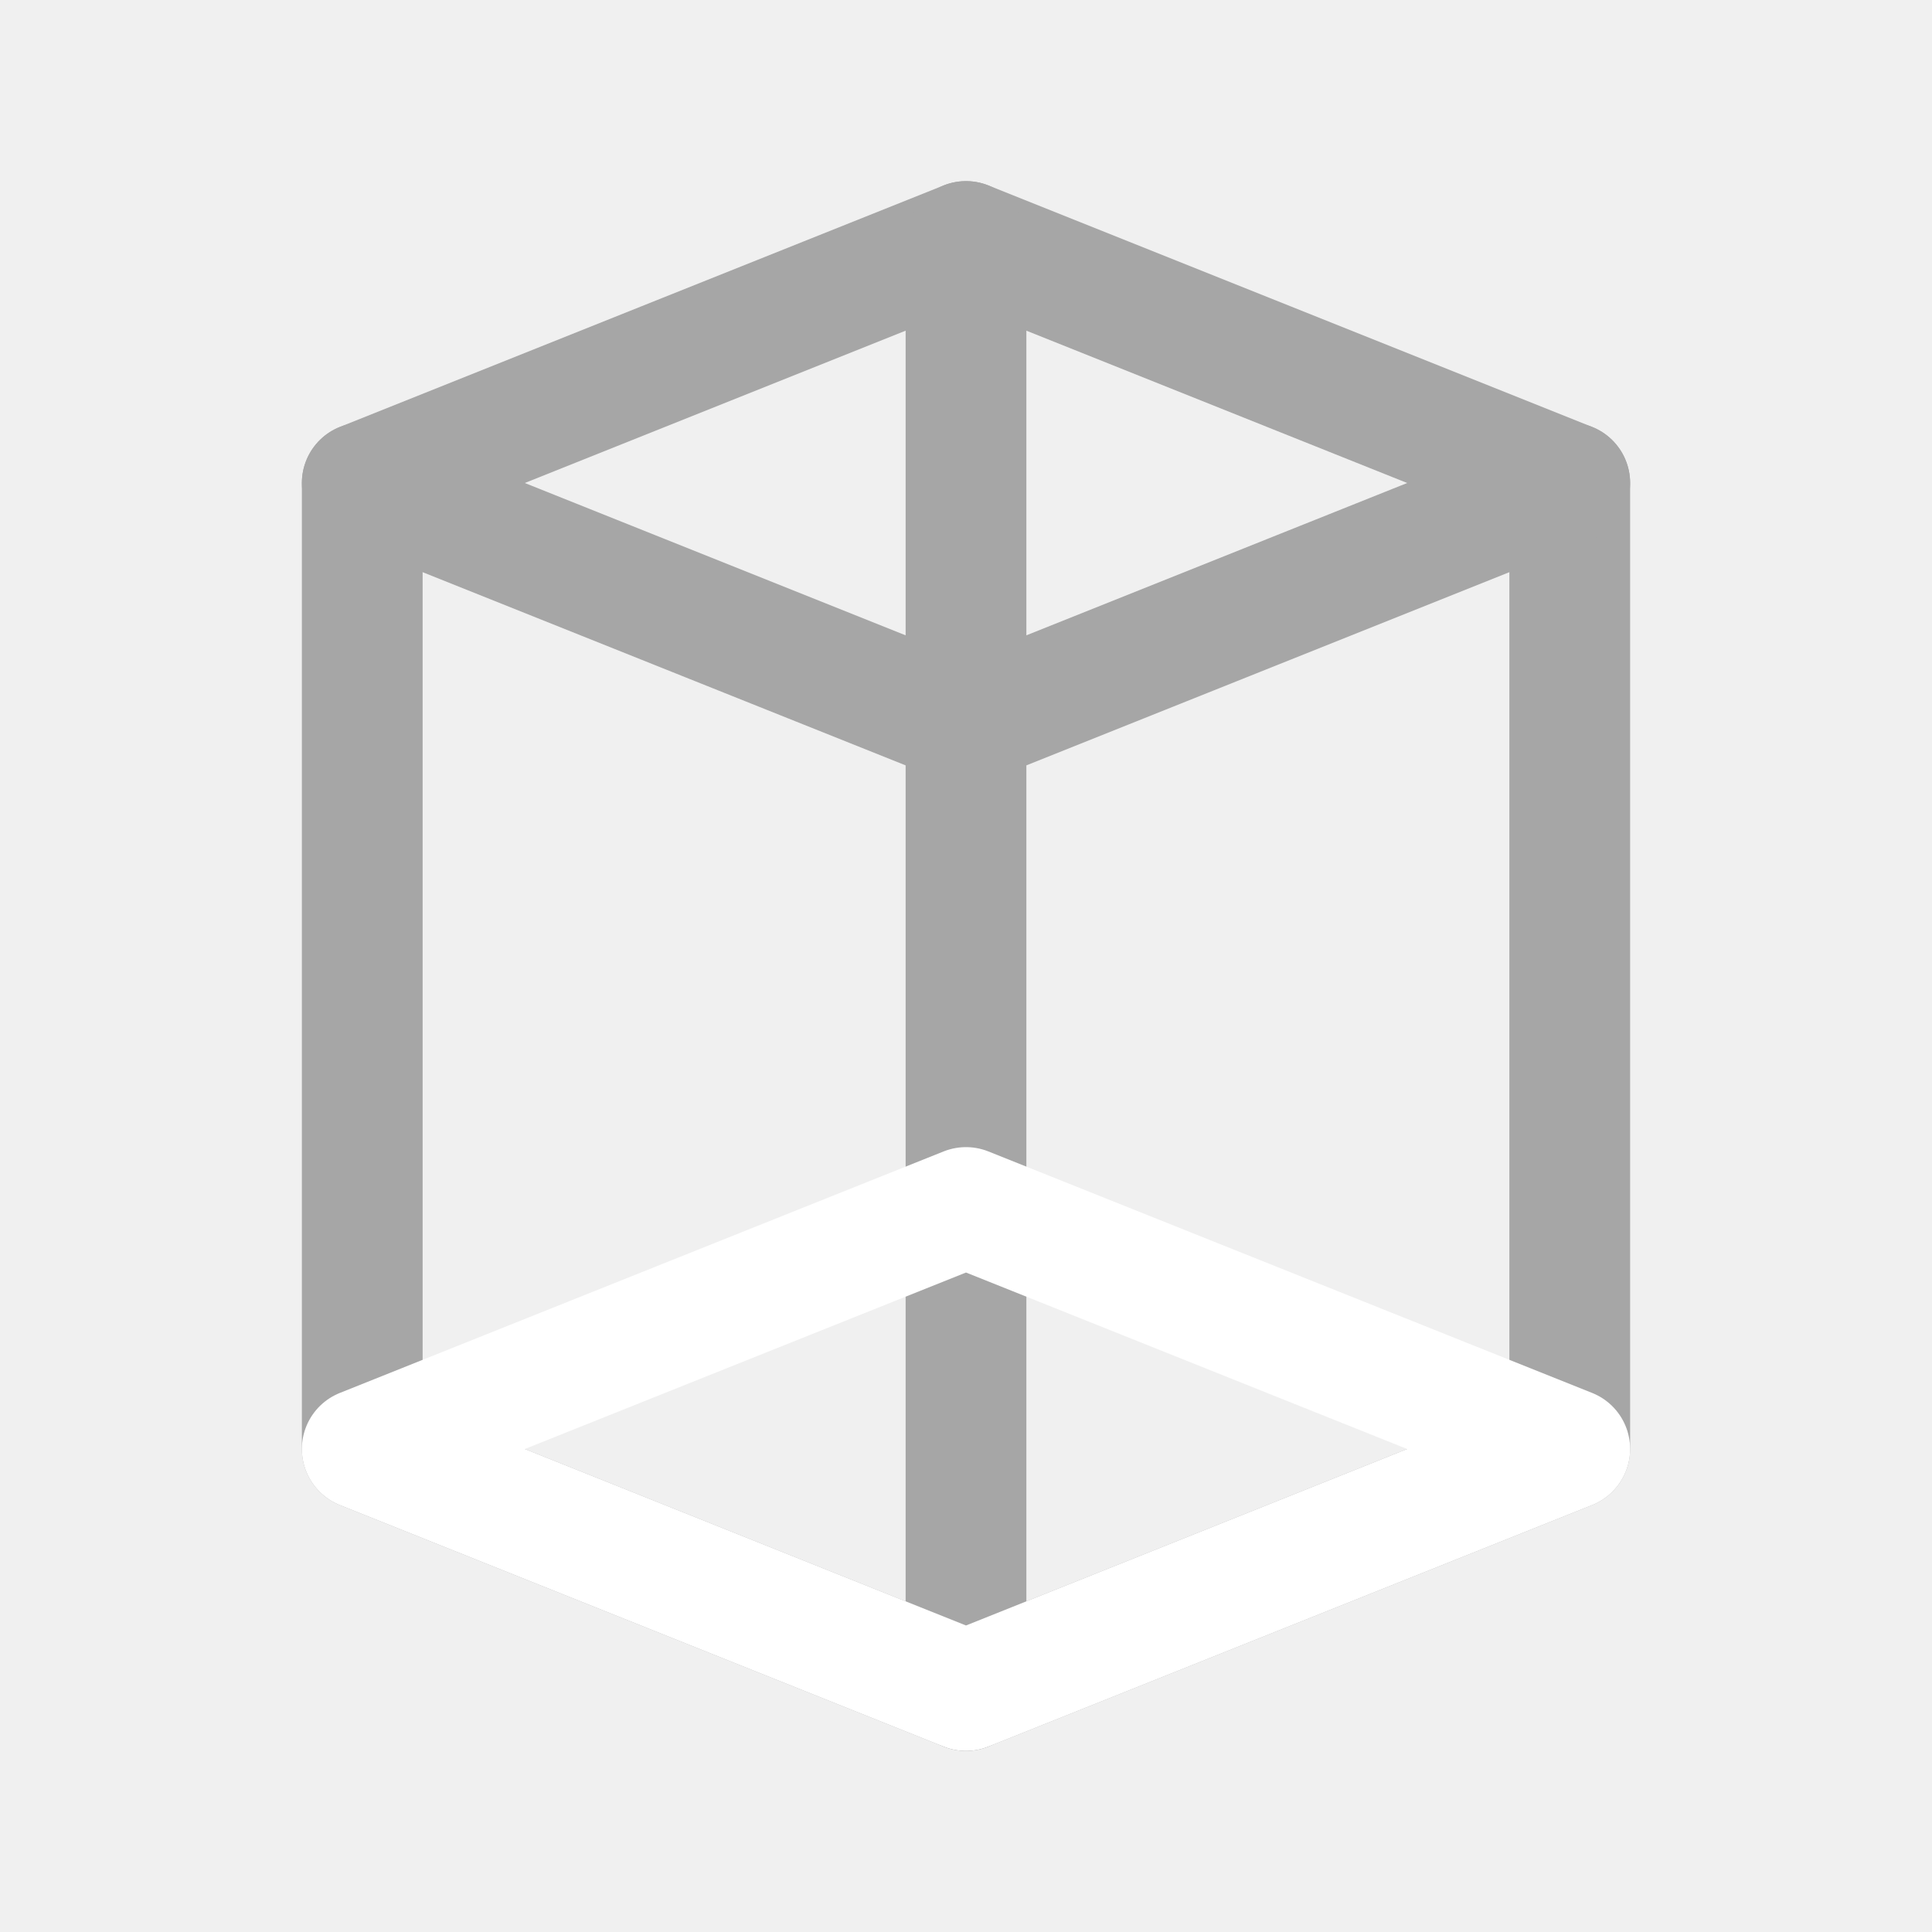
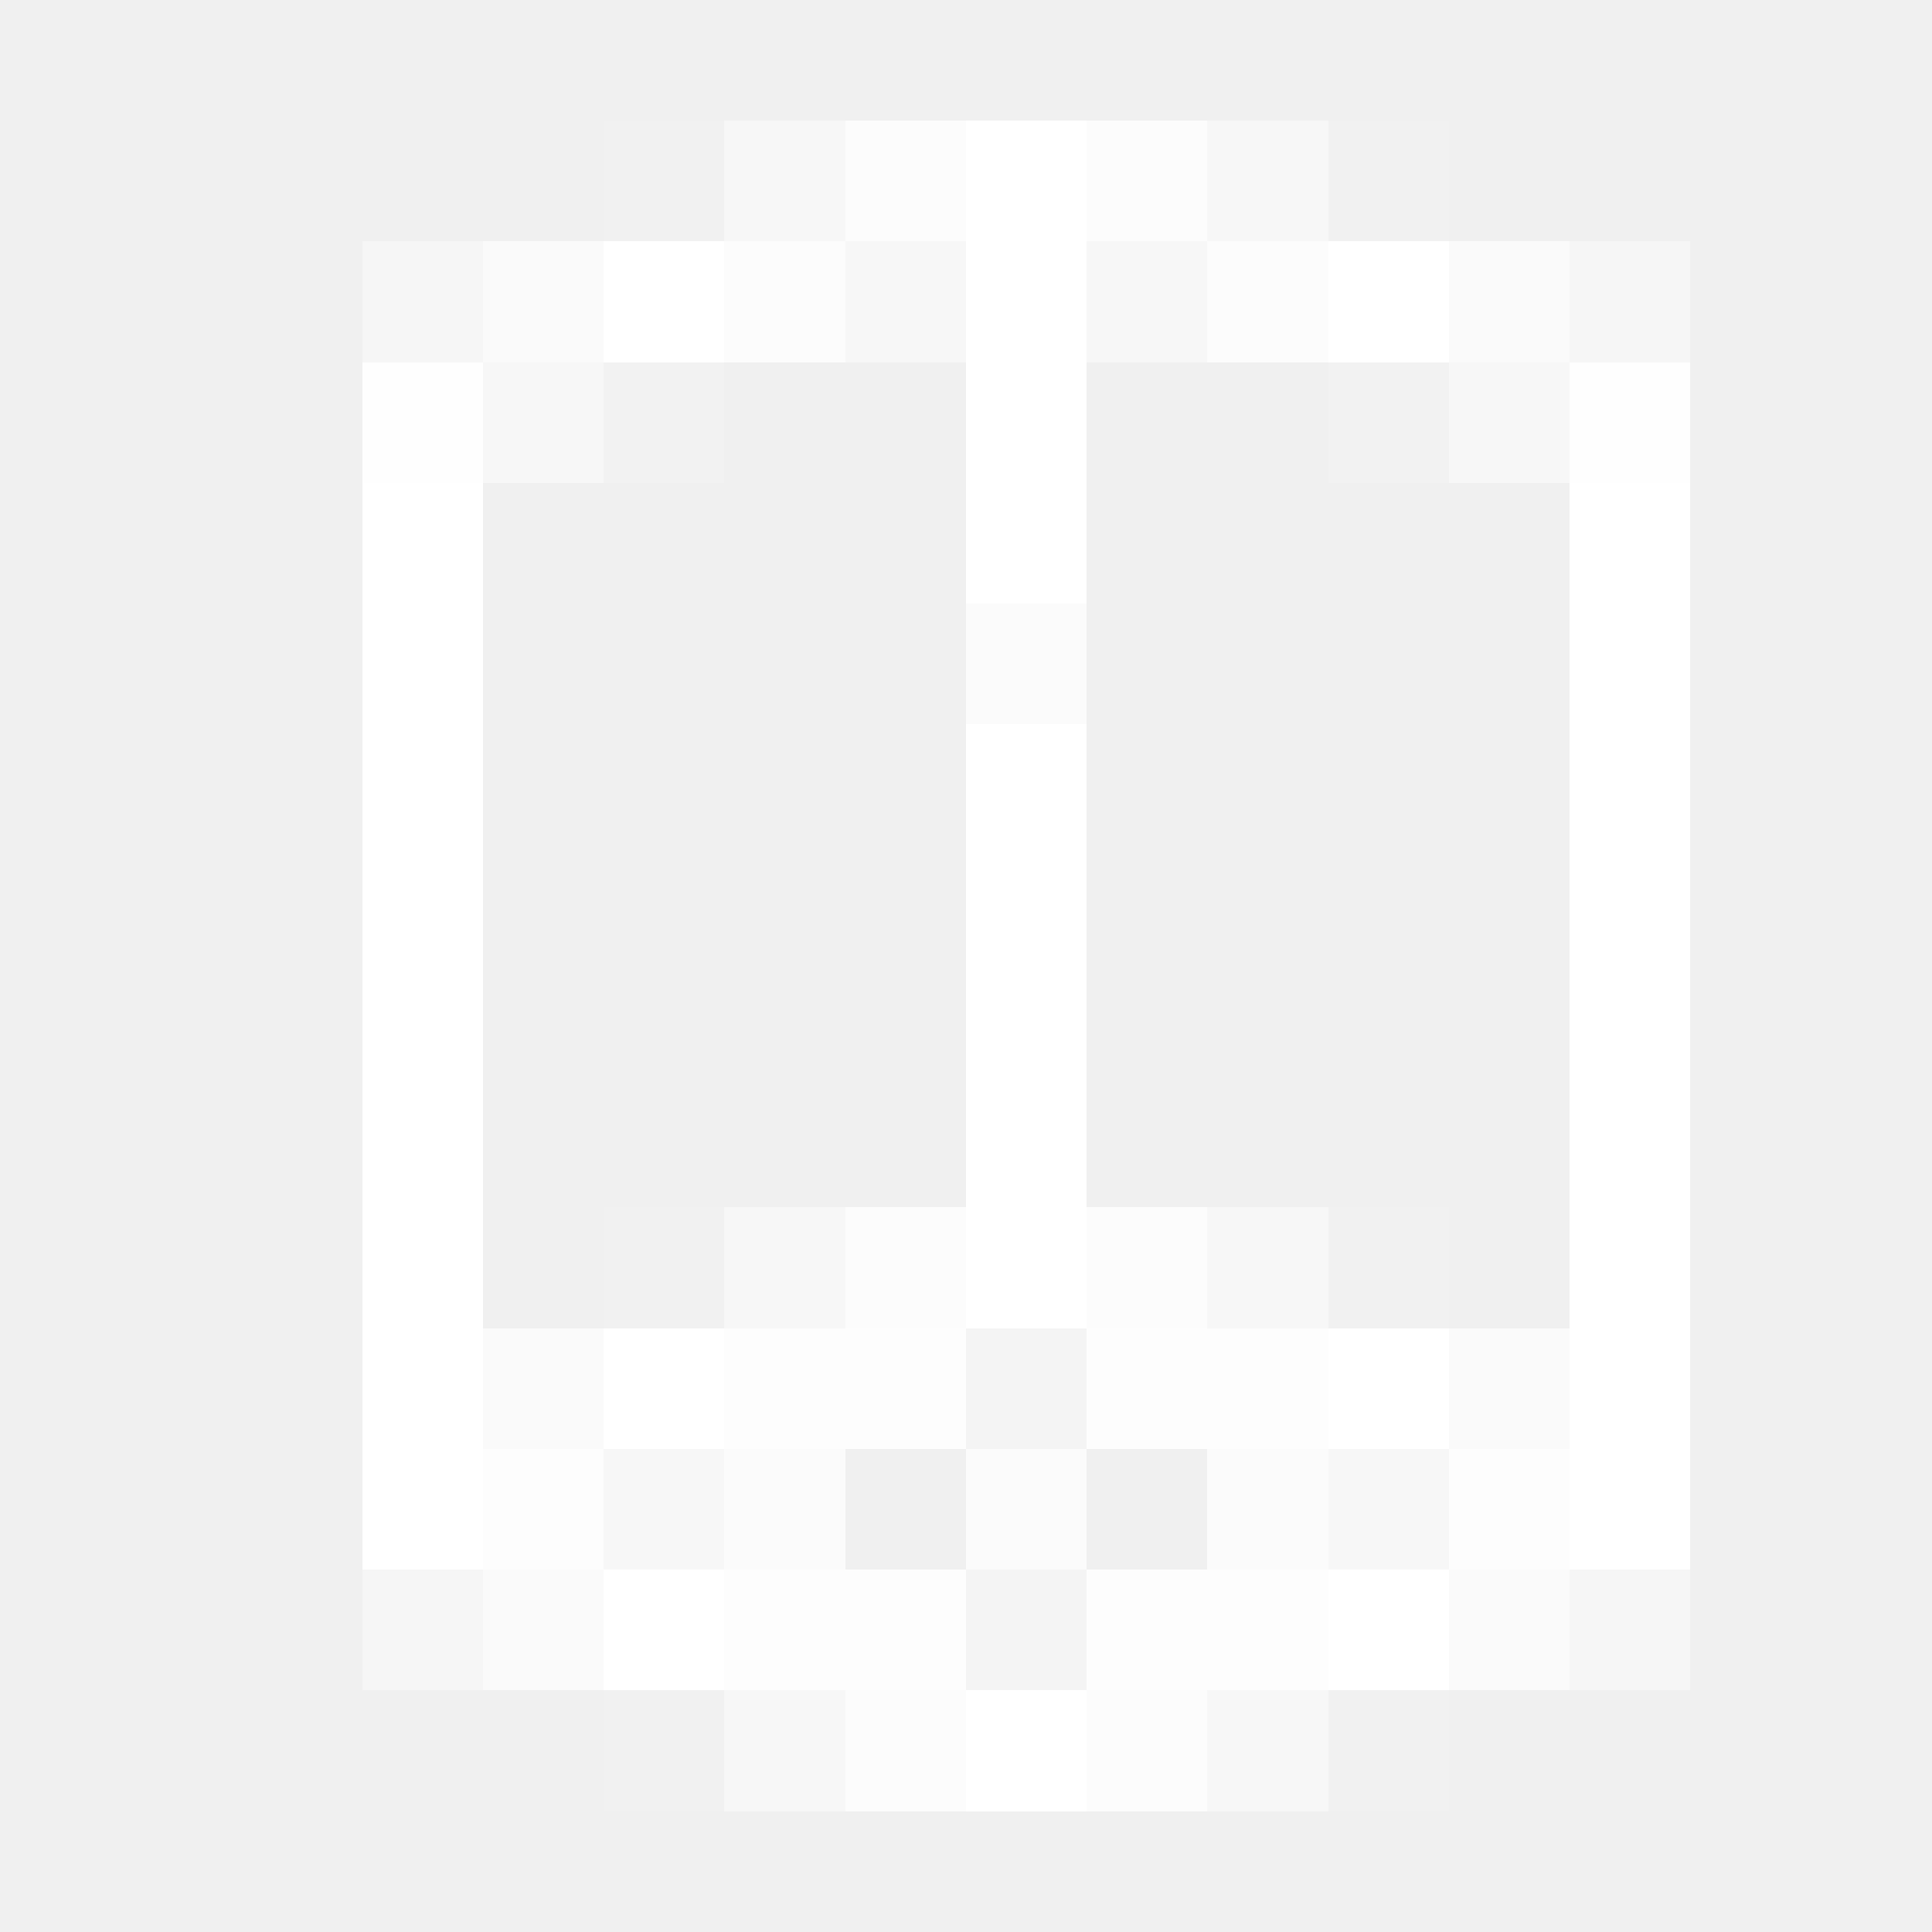
- <svg xmlns="http://www.w3.org/2000/svg" viewBox="0 0 16 16">
-   <g fill="none" stroke="#FFFFFF" stroke-width="1" stroke-linecap="round" stroke-linejoin="round">
-     <path d="M3 4L8 2L13 4V12L8 14L3 12Z" stroke="#A6A6A6" />
-     <path d="M8 2V10M3 4L8 6L13 4M8 6V14" stroke="#A6A6A6" />
-     <path d="M3 12L8 10L13 12L8 14Z" />
-   </g>
+ <svg xmlns="http://www.w3.org/2000/svg" width="16" height="16" viewBox="0 0 16 16" shape-rendering="crispEdges">
+   <path fill="#ffffff" fill-opacity="0.063" d="M5 1h1v1h-1zM11 1h1v1h-1zM5 10h1v1h-1zM11 10h1v1h-1zM5 14h1v1h-1zM11 14h1v1h-1z" />
+   <path fill="#ffffff" fill-opacity="0.126" d="M5 3h1v1h-1zM11 3h1v1h-1z" />
+   <path fill="#ffffff" fill-opacity="0.251" d="M8 11h1v1h-1zM8 13h1v1h-1z" />
+   <path fill="#ffffff" fill-opacity="0.377" d="M3 2h1v1h-1zM13 2h1v1h-1zM3 13h1v1h-1zM13 13h1v1h-1z" />
+   <path fill="#ffffff" fill-opacity="0.439" d="M6 1h1v1h-1zM10 1h1v1h-1zM7 2h1v1h-1zM9 2h1v1h-1zM4 3h1v1h-1zM12 3h1v1h-1zM6 10h1v1h-1zM10 10h1v1h-1zM5 12h1v1h-1zM11 12h1v1h-1zM6 14h1v1h-1zM10 14h1v1h-1z" />
+   <path fill="#ffffff" fill-opacity="0.69" d="M4 2h1v1h-1zM12 2h1v1h-1zM4 11h1v1h-1zM12 11h1v1h-1zM4 13h1v1h-1zM12 13h1v1h-1z" />
+   <path fill="#ffffff" fill-opacity="0.753" d="M8 5h1v1h-1zM6 12h1v1h-1zM8 12h1v1h-1zM10 12h1v1h-1z" />
+   <path fill="#ffffff" fill-opacity="0.816" d="M7 1h1v1h-1zM9 1h1v1h-1zM6 2h1v1h-1zM10 2h1v1h-1zM7 10h1v1h-1zM9 10h1v1h-1zM7 14h1v1h-1zM9 14h1v1h-1z" />
+   <path fill="#ffffff" fill-opacity="0.863" d="M4 12h1v1h-1zM12 12h1v1h-1z" />
+   <path fill="#ffffff" fill-opacity="0.878" d="M6 11h1v1h-1zM10 11h1v1h-1zM6 13h1v1h-1zM10 13h1v1h-1z" />
+   <path fill="#ffffff" fill-opacity="0.894" d="M7 11h1v1h-1zM9 11h1v1h-1zM7 13h1v1h-1zM9 13h1v1h-1z" />
+   <path fill="#ffffff" fill-opacity="0.941" d="M3 3h1v1h-1zM13 3h1v1h-1z" />
+   <path fill="#ffffff" d="M8 1h1v4h-1zM5 2h1v1h-1zM11 2h1v1h-1zM3 4h1v9h-1zM13 4h1v9h-1zM8 6h1v5h-1zM5 11h1v1h-1zM11 11h1v1h-1zM5 13h1v1h-1zM11 13h1v1h-1zM8 14h1v1h-1z" />
</svg>
